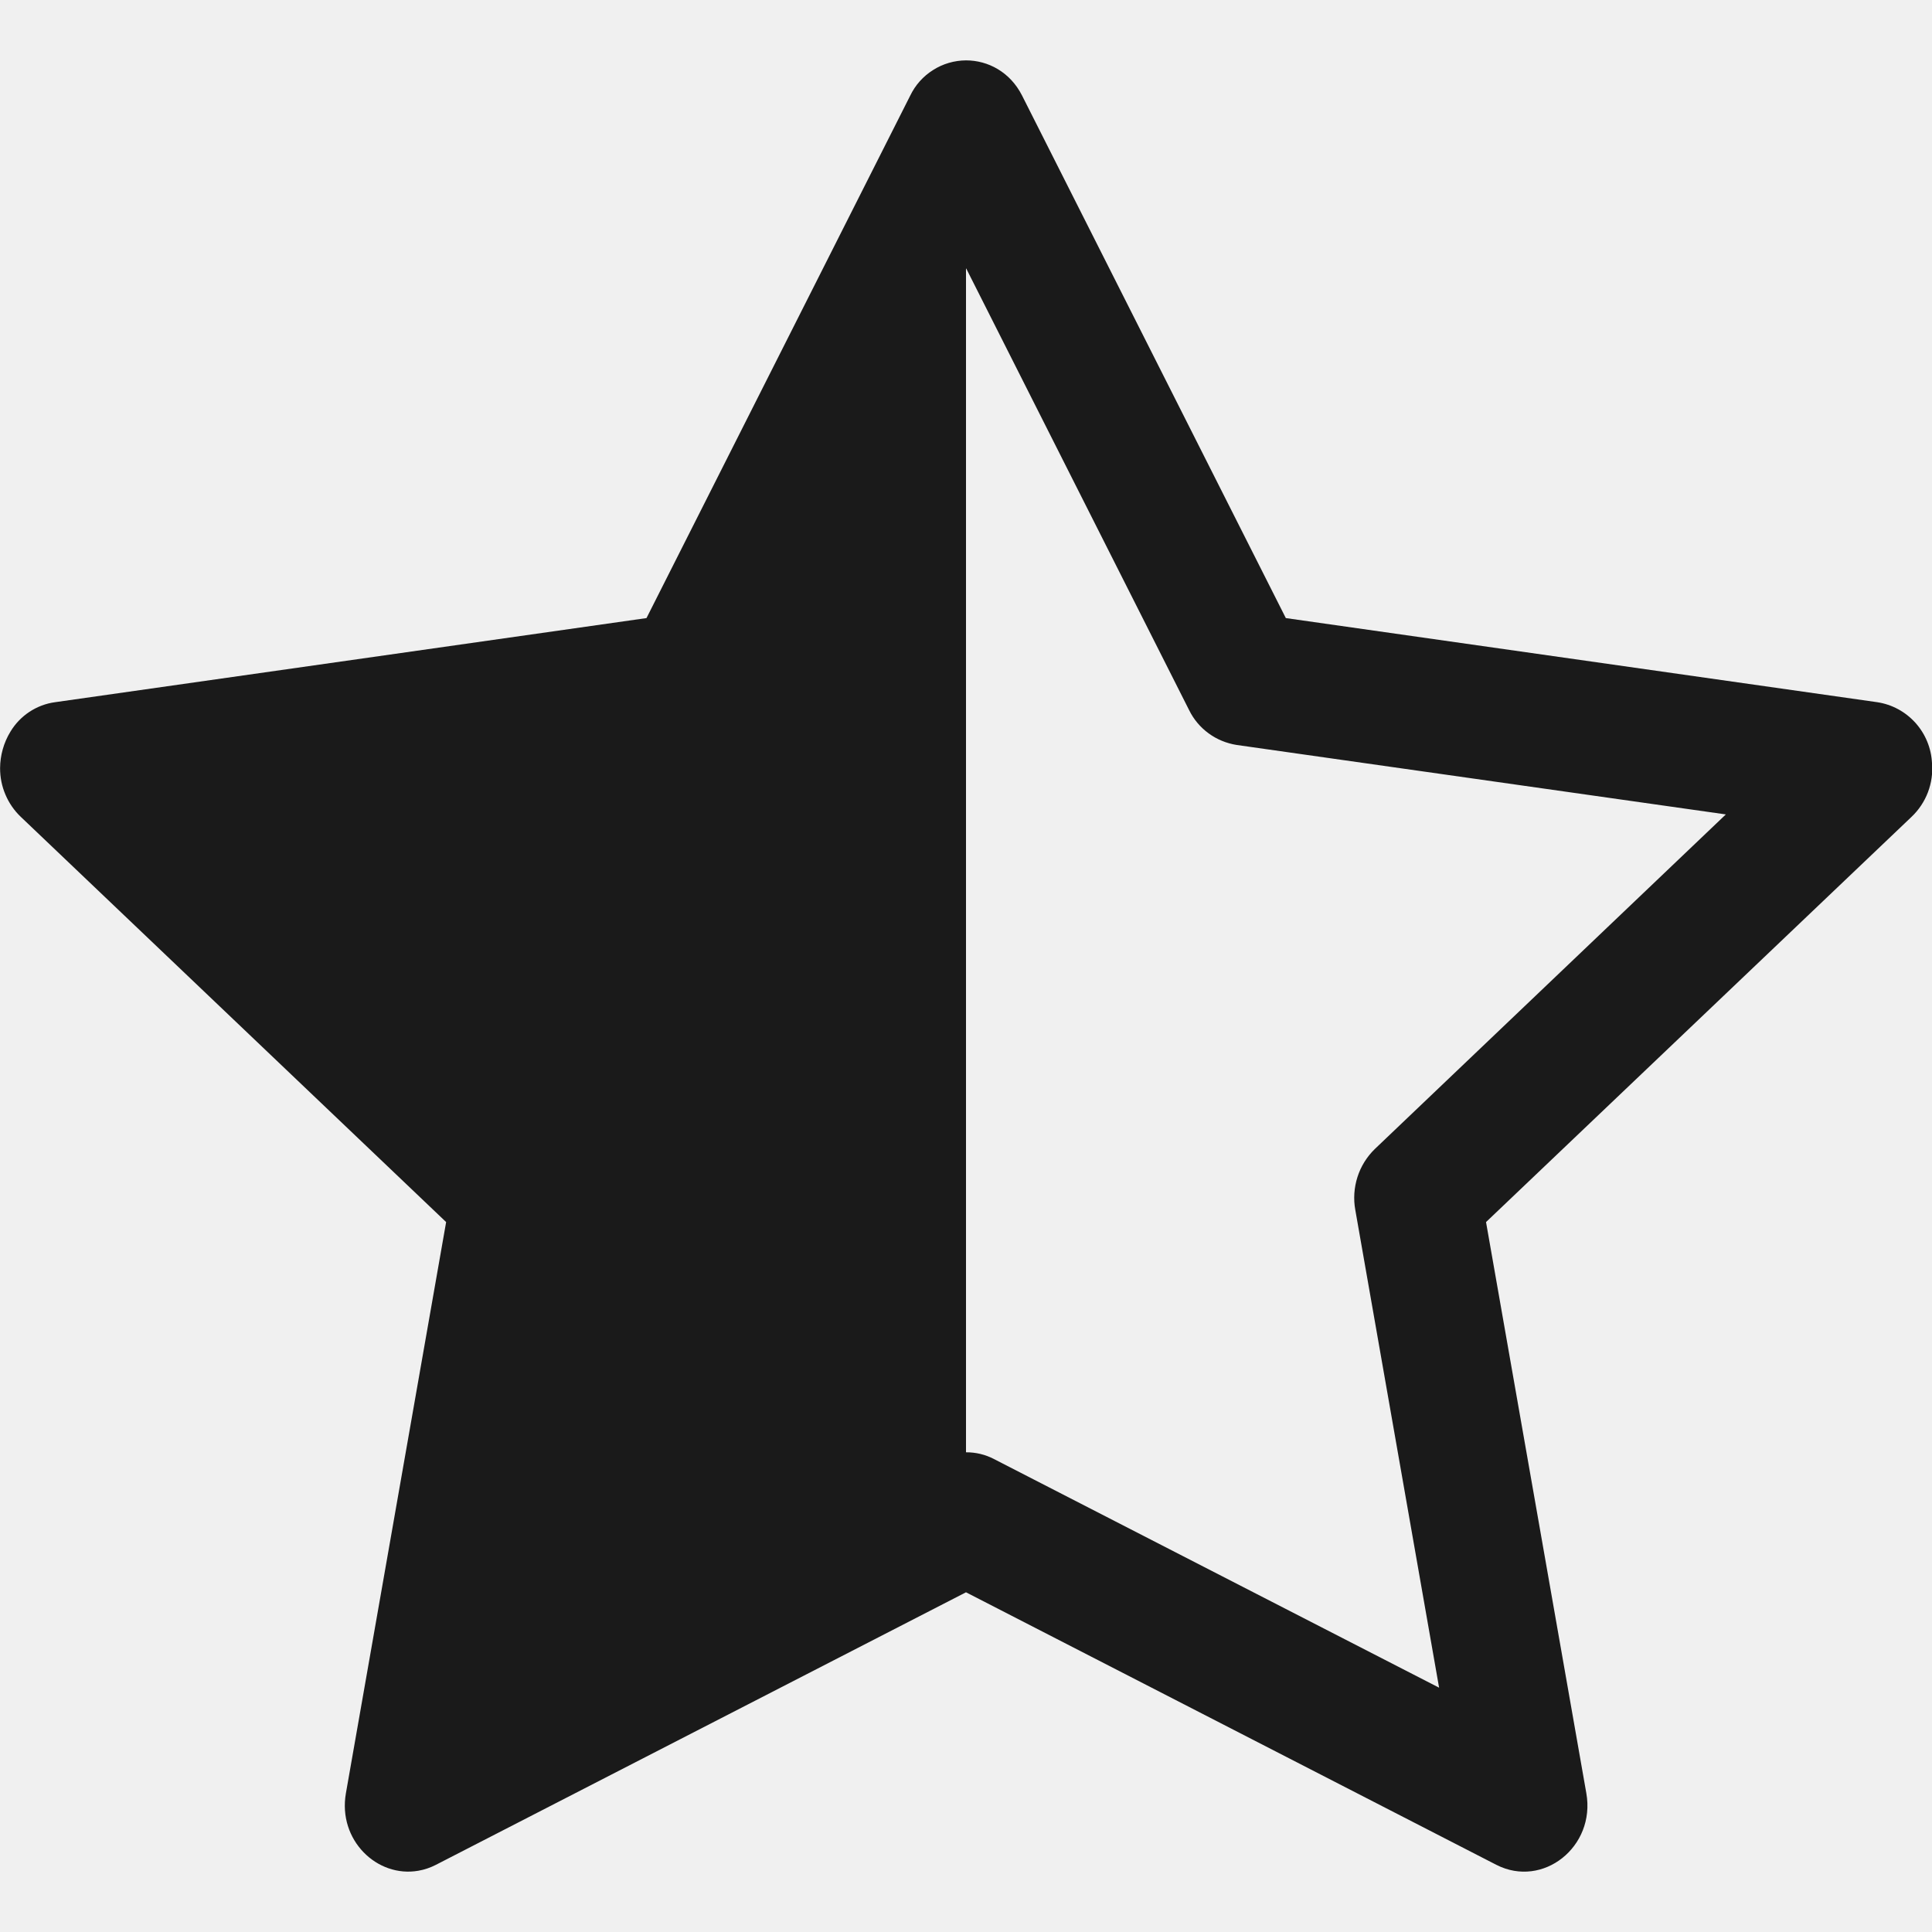
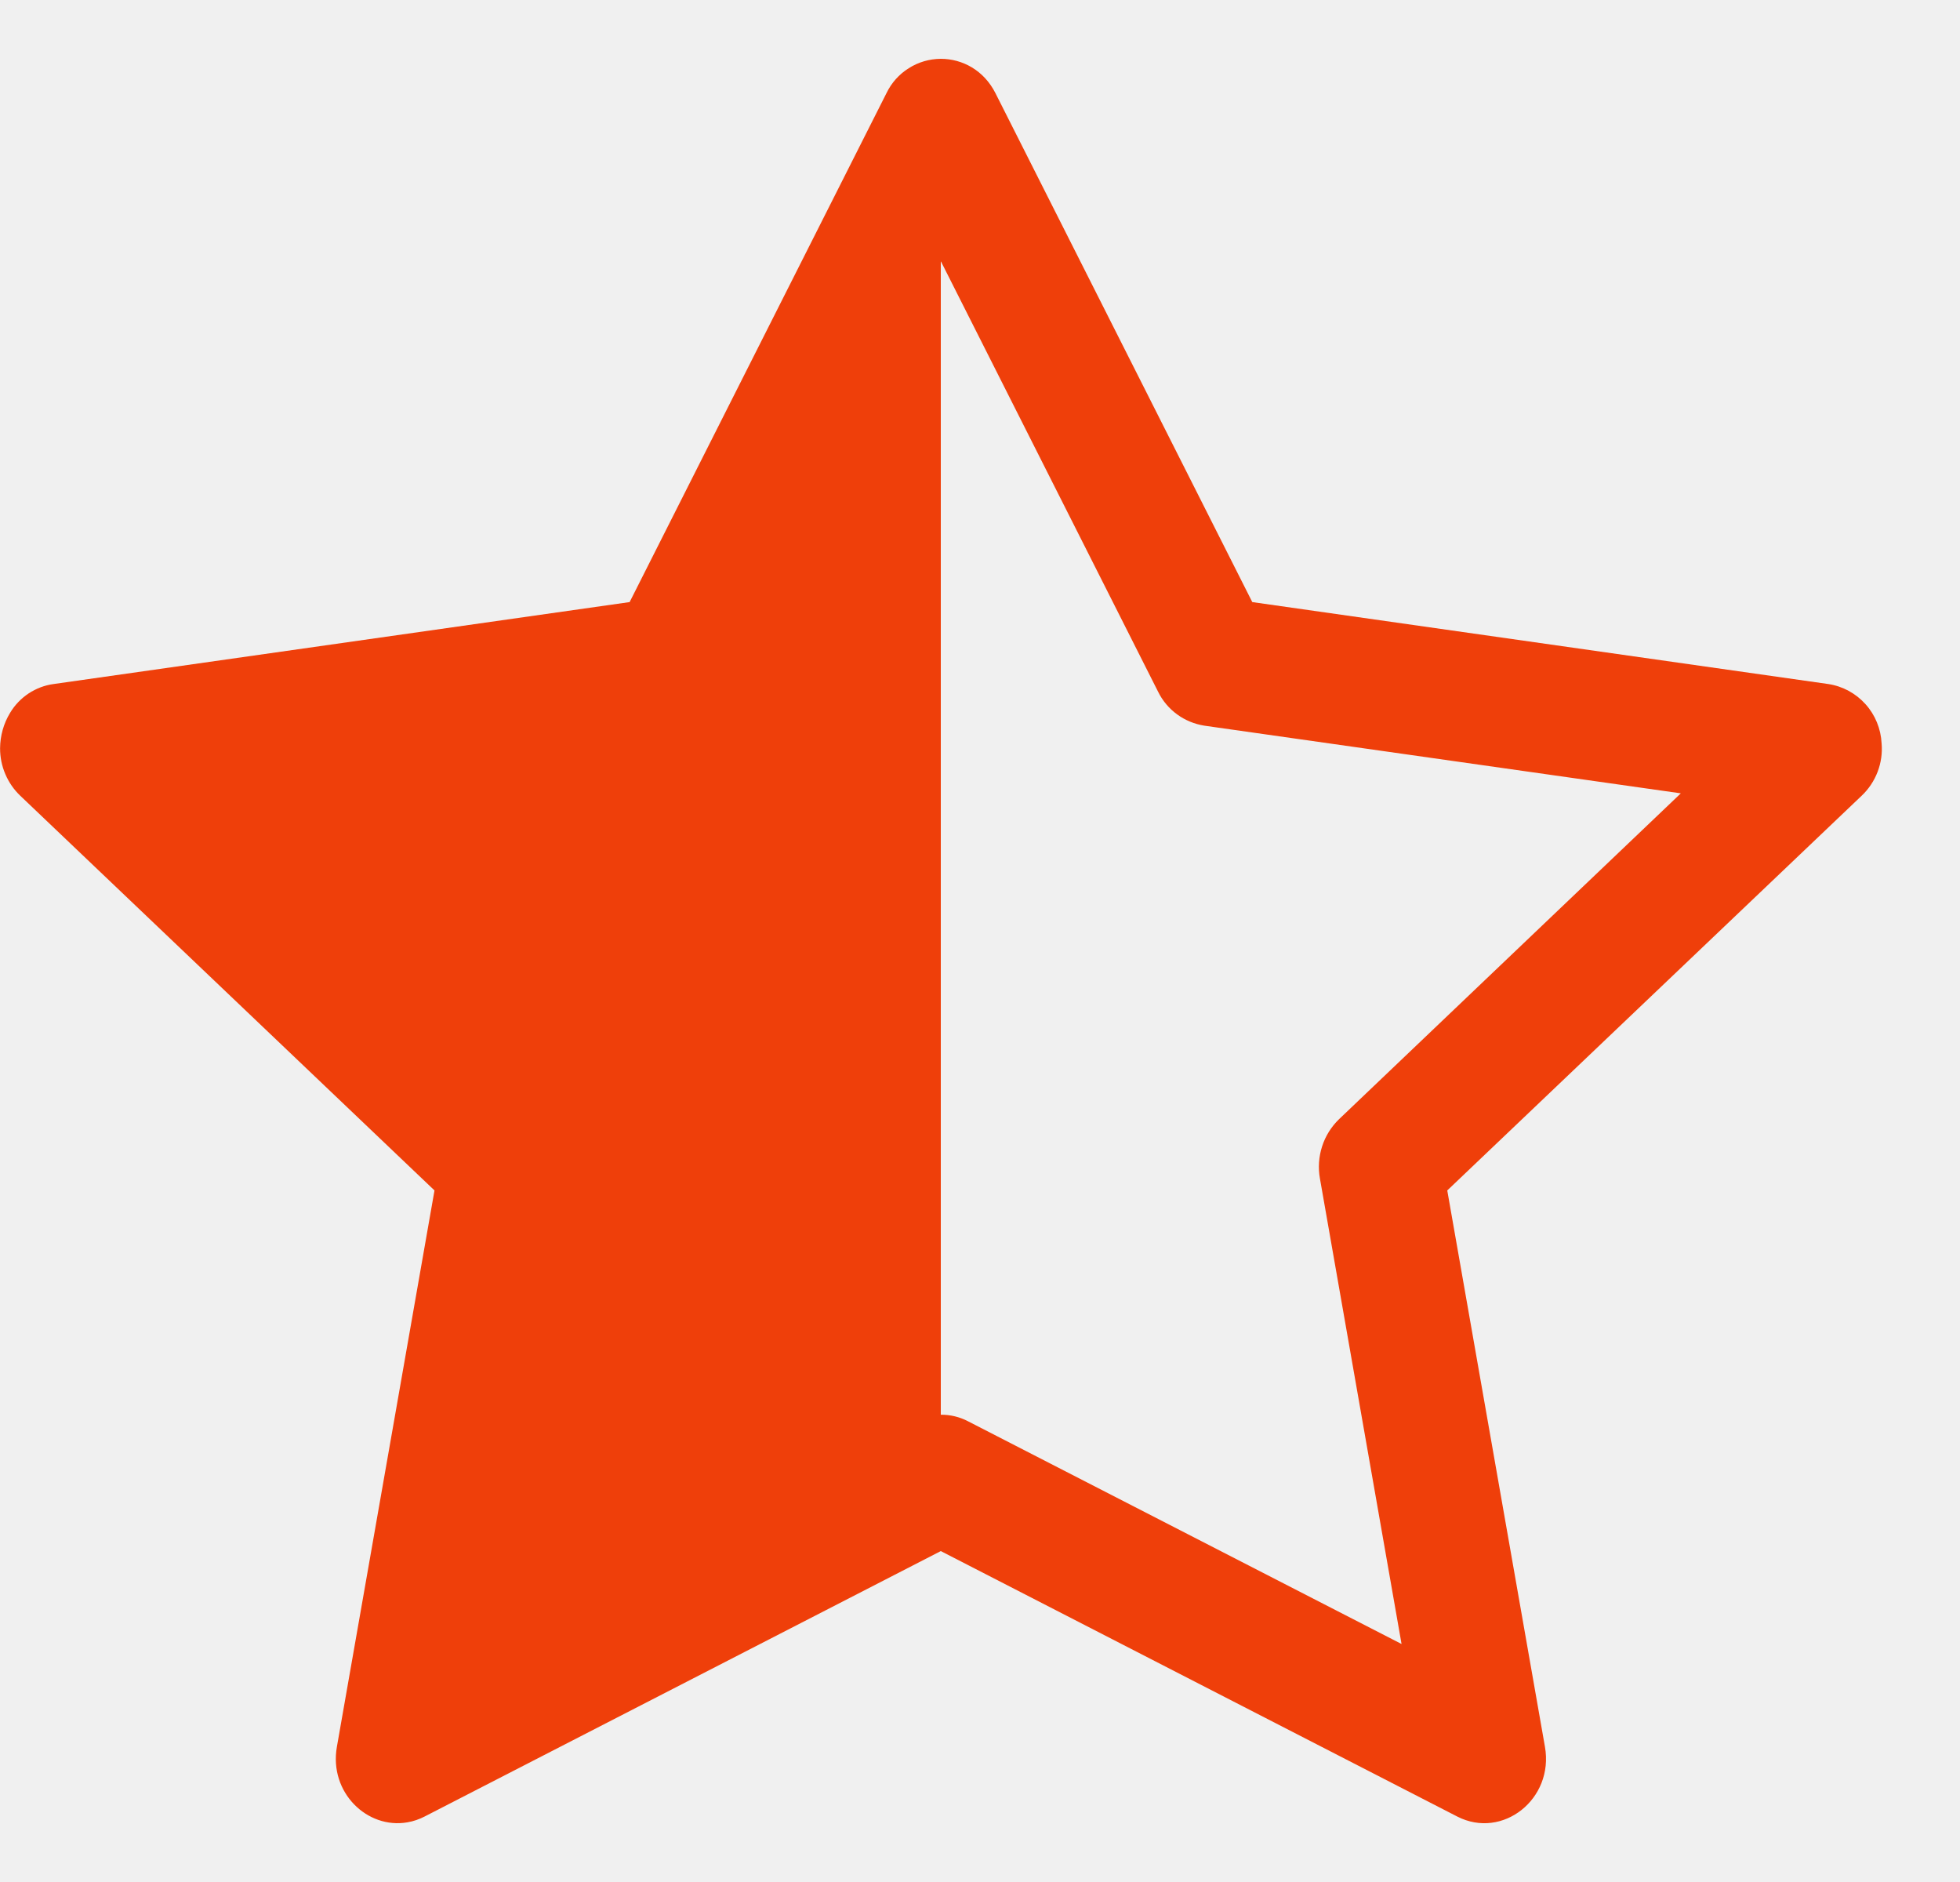
- <svg xmlns="http://www.w3.org/2000/svg" width="24" height="24" viewBox="0 0 24 24" fill="none">
-   <g clip-path="url(#clip0)">
-     <path d="M8.031 7.678L11.307 1.188C11.37 1.057 11.468 0.947 11.591 0.87C11.713 0.792 11.855 0.751 12 0.75C12.274 0.75 12.549 0.895 12.697 1.188L15.973 7.678L23.32 8.723C23.504 8.751 23.671 8.842 23.795 8.98C23.919 9.118 23.991 9.295 24 9.48C24.011 9.603 23.993 9.727 23.949 9.843C23.905 9.958 23.835 10.063 23.745 10.148L18.46 15.181L19.706 22.276C19.823 22.941 19.166 23.462 18.587 23.165L12 19.78L5.416 23.165C5.348 23.2 5.274 23.226 5.197 23.239C4.684 23.329 4.195 22.858 4.297 22.276L5.542 15.181L0.259 10.148C0.177 10.07 0.112 9.976 0.068 9.872C0.023 9.768 0.001 9.656 0.001 9.543C0.002 9.383 0.046 9.226 0.129 9.09C0.188 8.991 0.269 8.907 0.365 8.843C0.461 8.78 0.57 8.738 0.684 8.723L8.031 7.678ZM12 18.041C12.121 18.04 12.241 18.069 12.348 18.125L17.877 20.965L16.836 15.03C16.811 14.893 16.821 14.753 16.863 14.621C16.905 14.489 16.98 14.369 17.079 14.273L21.439 10.117L15.361 9.254C15.236 9.234 15.116 9.185 15.014 9.11C14.911 9.035 14.828 8.936 14.772 8.822L12.002 3.334L12 3.339V18.039V18.041Z" fill="black" fill-opacity="0.89" />
-   </g>
-   <defs>
-     <clipPath id="clip0">
-       <rect width="24" height="24" fill="white" />
-     </clipPath>
-   </defs>
+ <svg xmlns="http://www.w3.org/2000/svg" width="25" height="24" viewBox="0 0 25 24" fill="none">
+   <path d="M8.031 7.678L11.307 1.188C11.37 1.057 11.468 0.947 11.591 0.87C11.713 0.792 11.855 0.751 12 0.75C12.274 0.75 12.549 0.895 12.697 1.188L15.973 7.678L23.32 8.723C23.504 8.751 23.671 8.842 23.795 8.98C23.919 9.118 23.991 9.295 24 9.48C24.011 9.603 23.993 9.727 23.949 9.843C23.905 9.958 23.835 10.063 23.745 10.148L18.46 15.181L19.706 22.276C19.823 22.941 19.166 23.462 18.587 23.165L12 19.78L5.416 23.165C5.348 23.2 5.274 23.226 5.197 23.239C4.684 23.329 4.195 22.858 4.297 22.276L5.542 15.181L0.259 10.148C0.177 10.07 0.112 9.976 0.068 9.872C0.023 9.768 0.001 9.656 0.001 9.543C0.002 9.383 0.046 9.226 0.129 9.09C0.188 8.991 0.269 8.907 0.365 8.843C0.461 8.78 0.57 8.738 0.684 8.723L8.031 7.678V7.678ZM12 18.041C12.121 18.04 12.241 18.069 12.348 18.125L17.877 20.965L16.836 15.03C16.811 14.893 16.821 14.753 16.863 14.621C16.905 14.489 16.98 14.369 17.079 14.273L21.439 10.117L15.361 9.254C15.236 9.234 15.116 9.185 15.014 9.11C14.911 9.035 14.828 8.936 14.772 8.822L12.002 3.334L12 3.339V18.039V18.041Z" fill="#EF3F0A" />
</svg>
